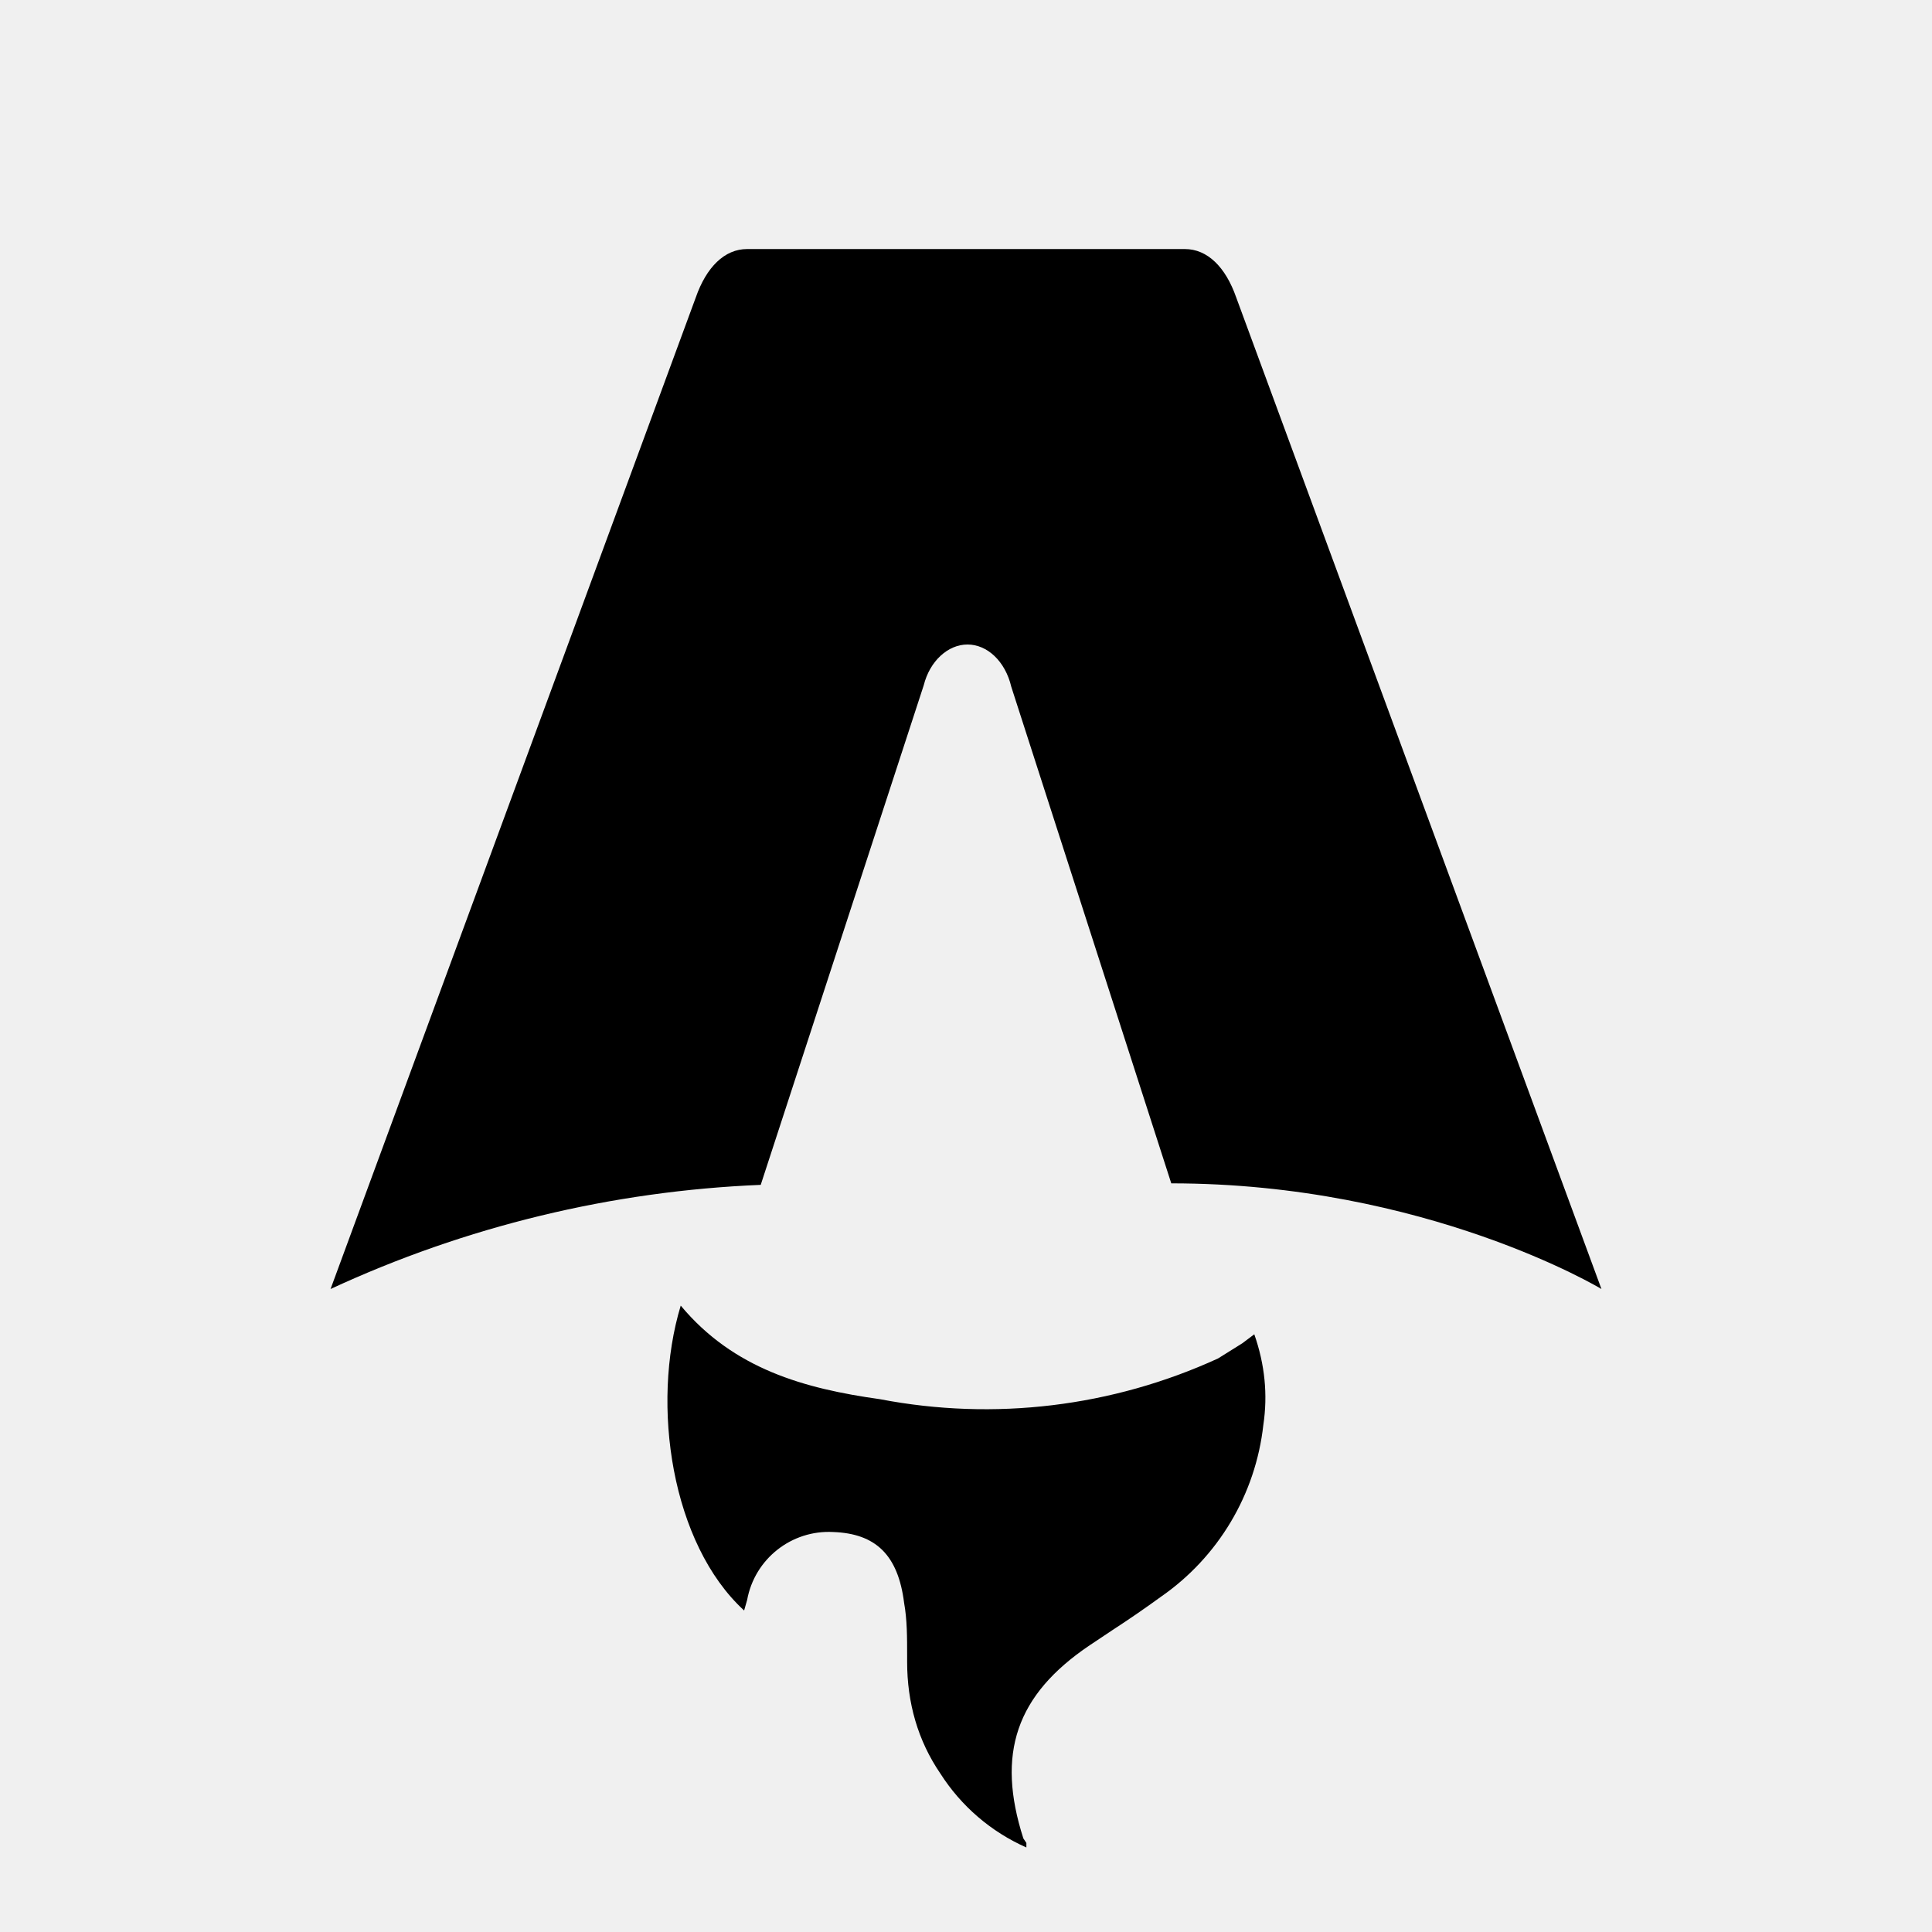
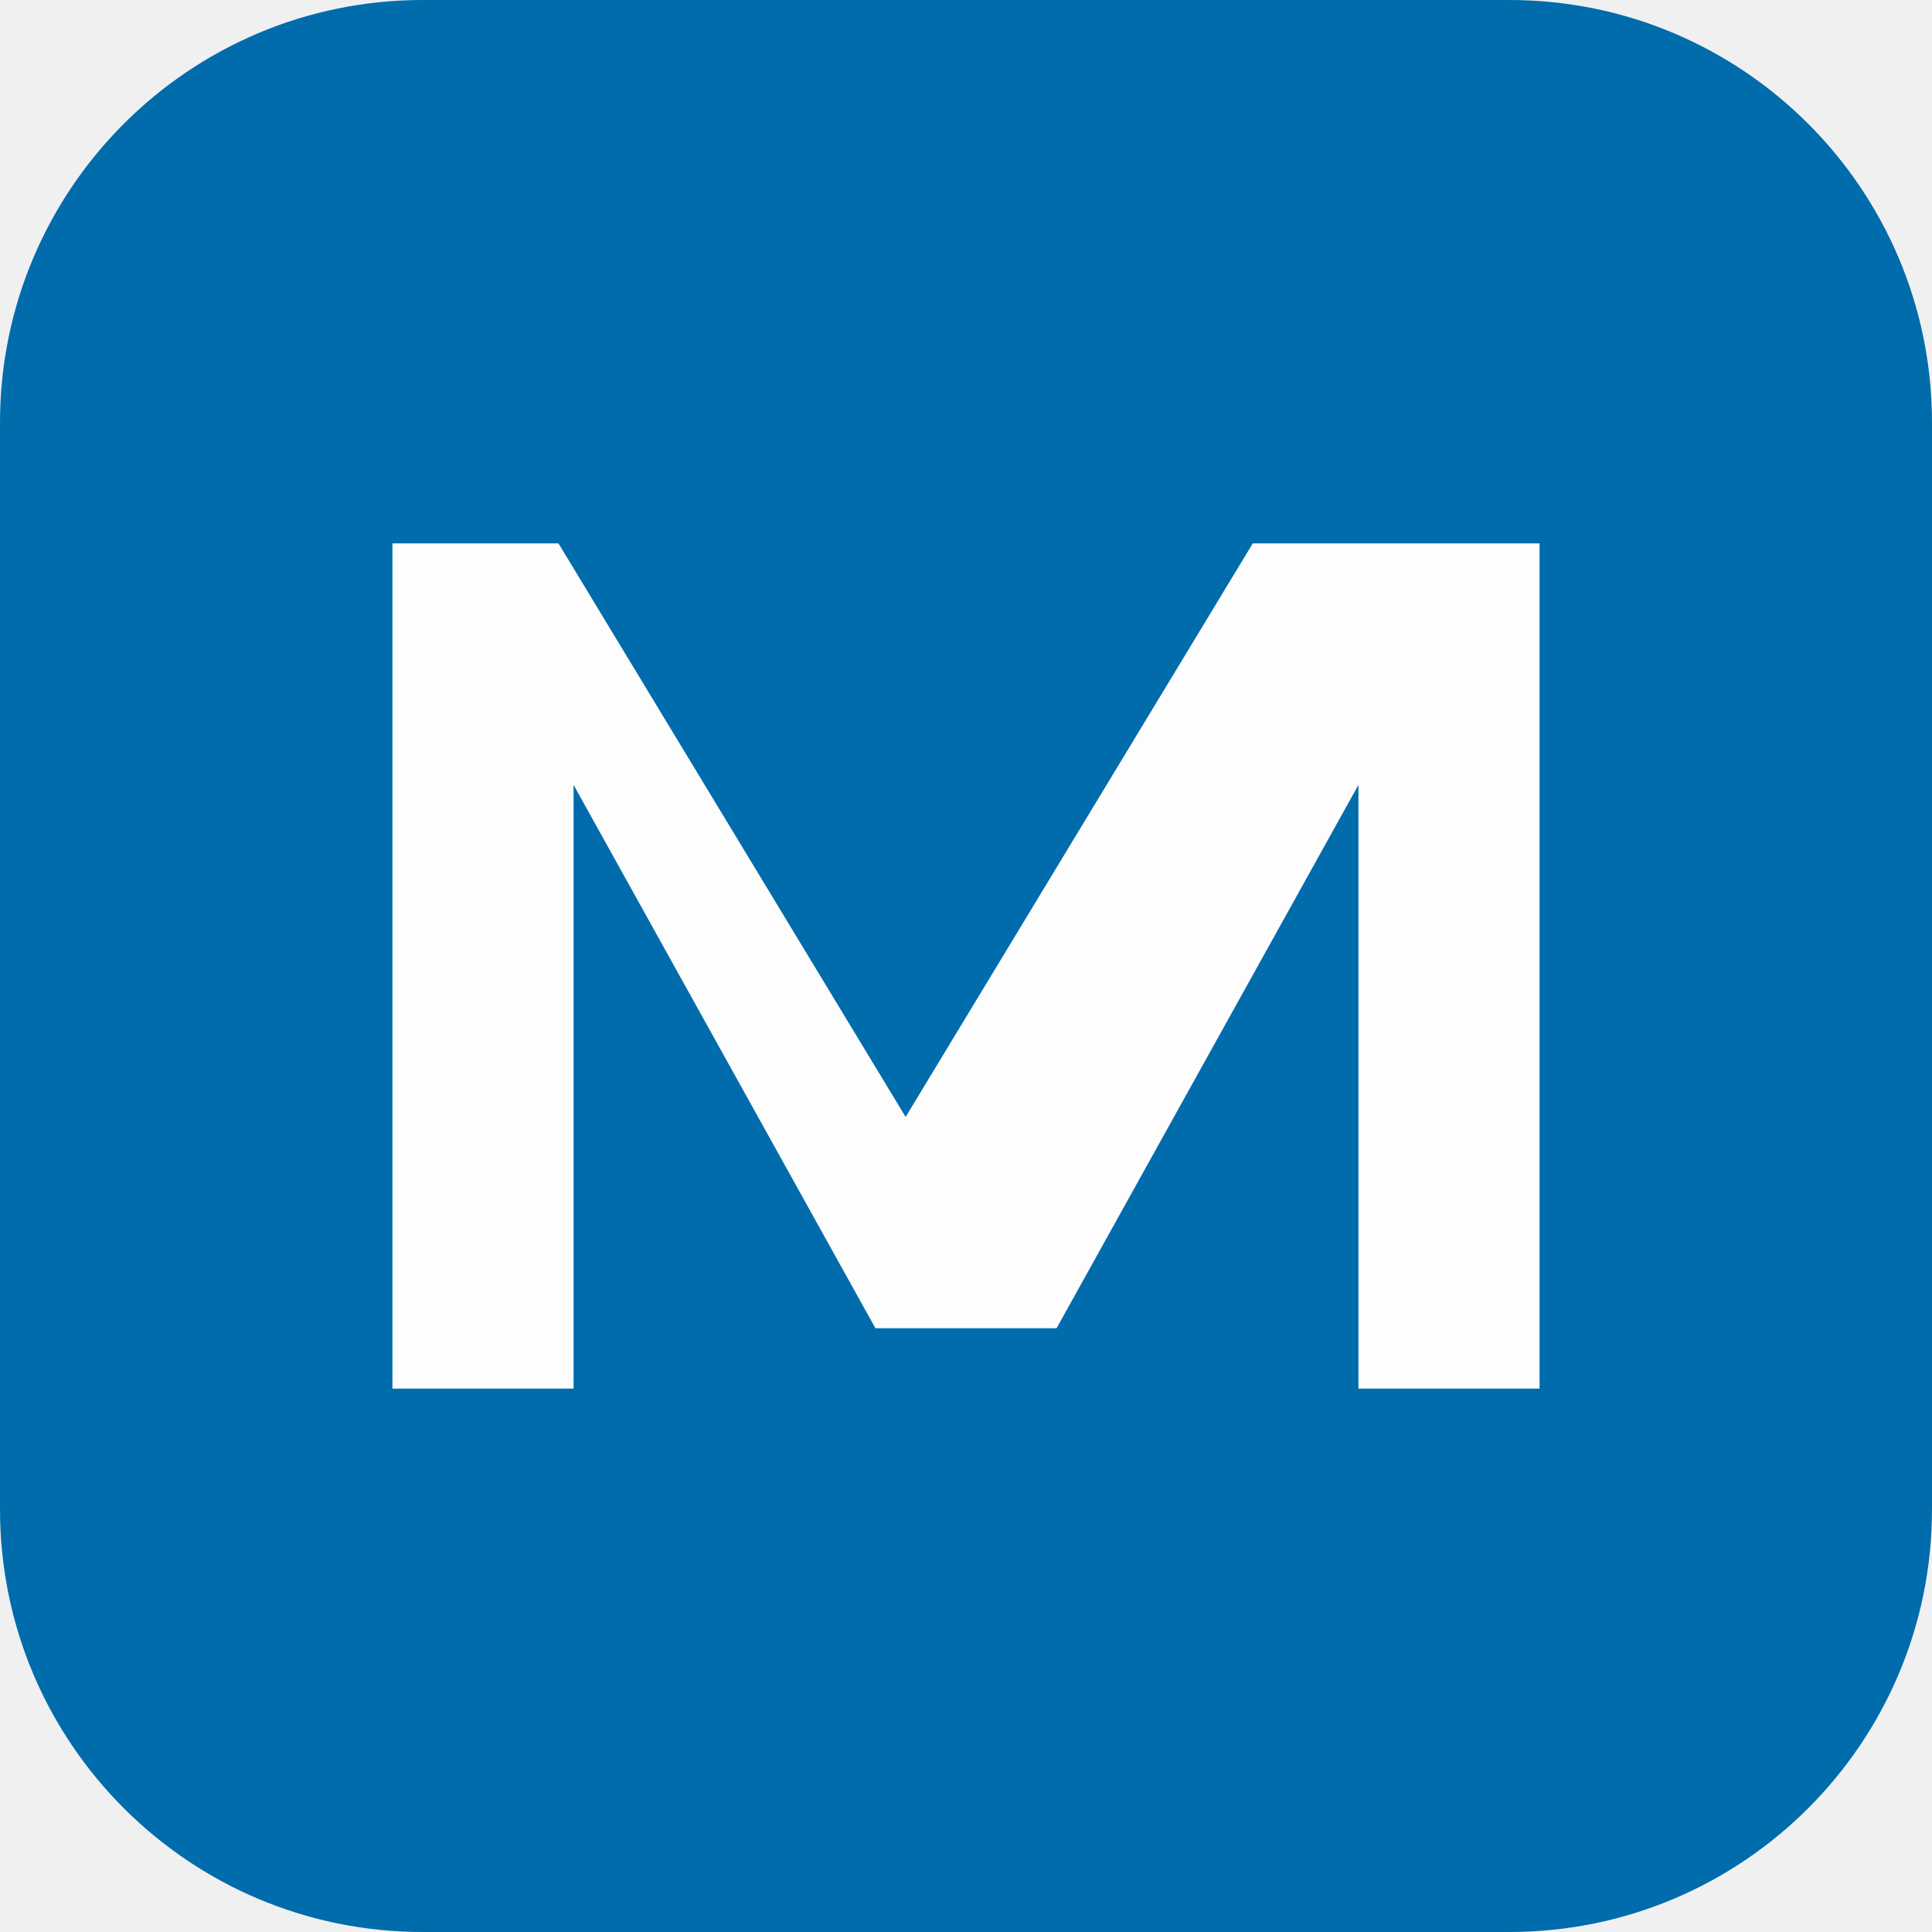
- <svg xmlns="http://www.w3.org/2000/svg" fill="none" viewBox="0 0 128 128">
-   <path d="M50.4 78.5a75.1 75.1 0 0 0-28.5 6.9l24.2-65.7c.7-2 1.9-3.2 3.4-3.2h29c1.5 0 2.7 1.2 3.4 3.2l24.2 65.7s-11.6-7-28.5-7L67 45.5c-.4-1.7-1.6-2.8-2.9-2.8-1.3 0-2.5 1.1-2.9 2.7L50.4 78.5Zm-1.1 28.2Zm-4.2-20.2c-2 6.6-.6 15.8 4.2 20.2a17.5 17.5 0 0 1 .2-.7 5.5 5.5 0 0 1 5.7-4.5c2.8.1 4.3 1.5 4.7 4.7.2 1.1.2 2.3.2 3.5v.4c0 2.7.7 5.2 2.2 7.4a13 13 0 0 0 5.7 4.9v-.3l-.2-.3c-1.8-5.6-.5-9.5 4.4-12.8l1.5-1a73 73 0 0 0 3.2-2.2 16 16 0 0 0 6.8-11.4c.3-2 .1-4-.6-6l-.8.6-1.6 1a37 37 0 0 1-22.4 2.7c-5-.7-9.7-2-13.2-6.2Z" />
+ <svg xmlns="http://www.w3.org/2000/svg" viewBox="0 0 128 128">
+   <rect width="128" height="128" rx="28" fill="#006cac" />
+   <path d="M26 92V36h11l23 38 23-38h19v56h-12V52L70 88H58L38 52v40z" fill="#fdfdfd" />
  <style>
-         path { fill: #000; }
        @media (prefers-color-scheme: dark) {
-             path { fill: #FFF; }
+             rect { fill: #ff6b01; }
        }
    </style>
</svg>
